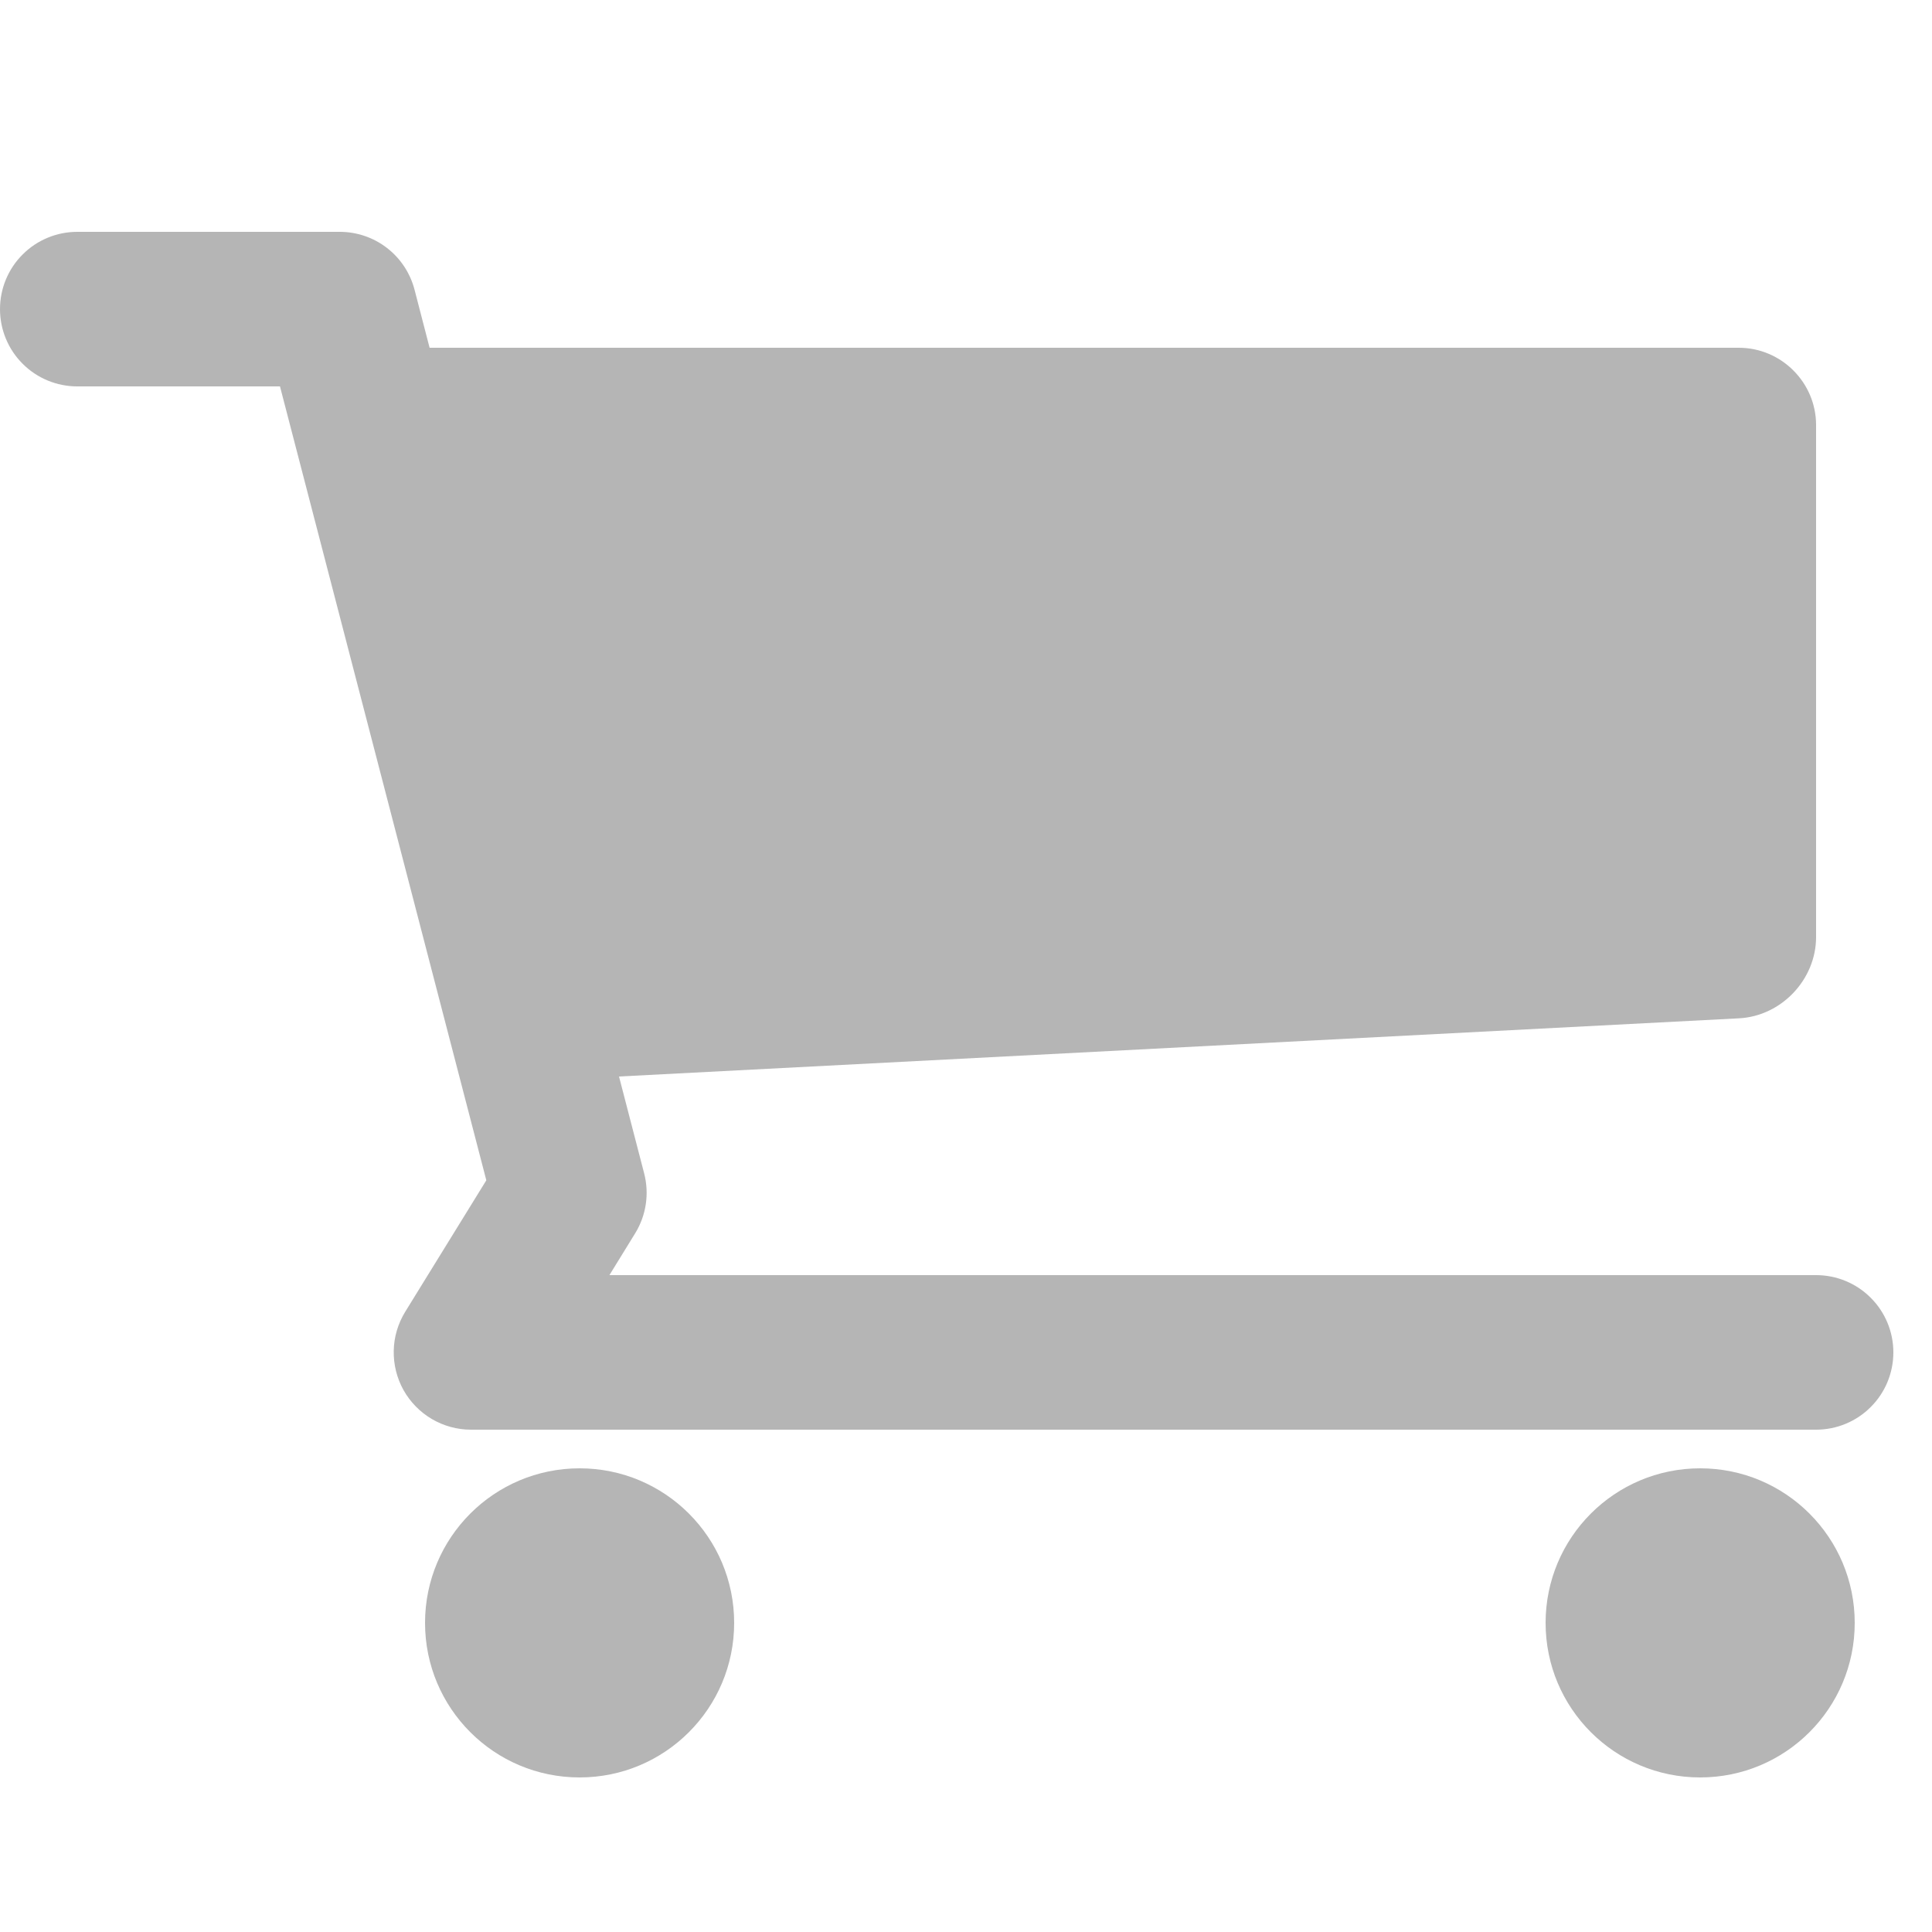
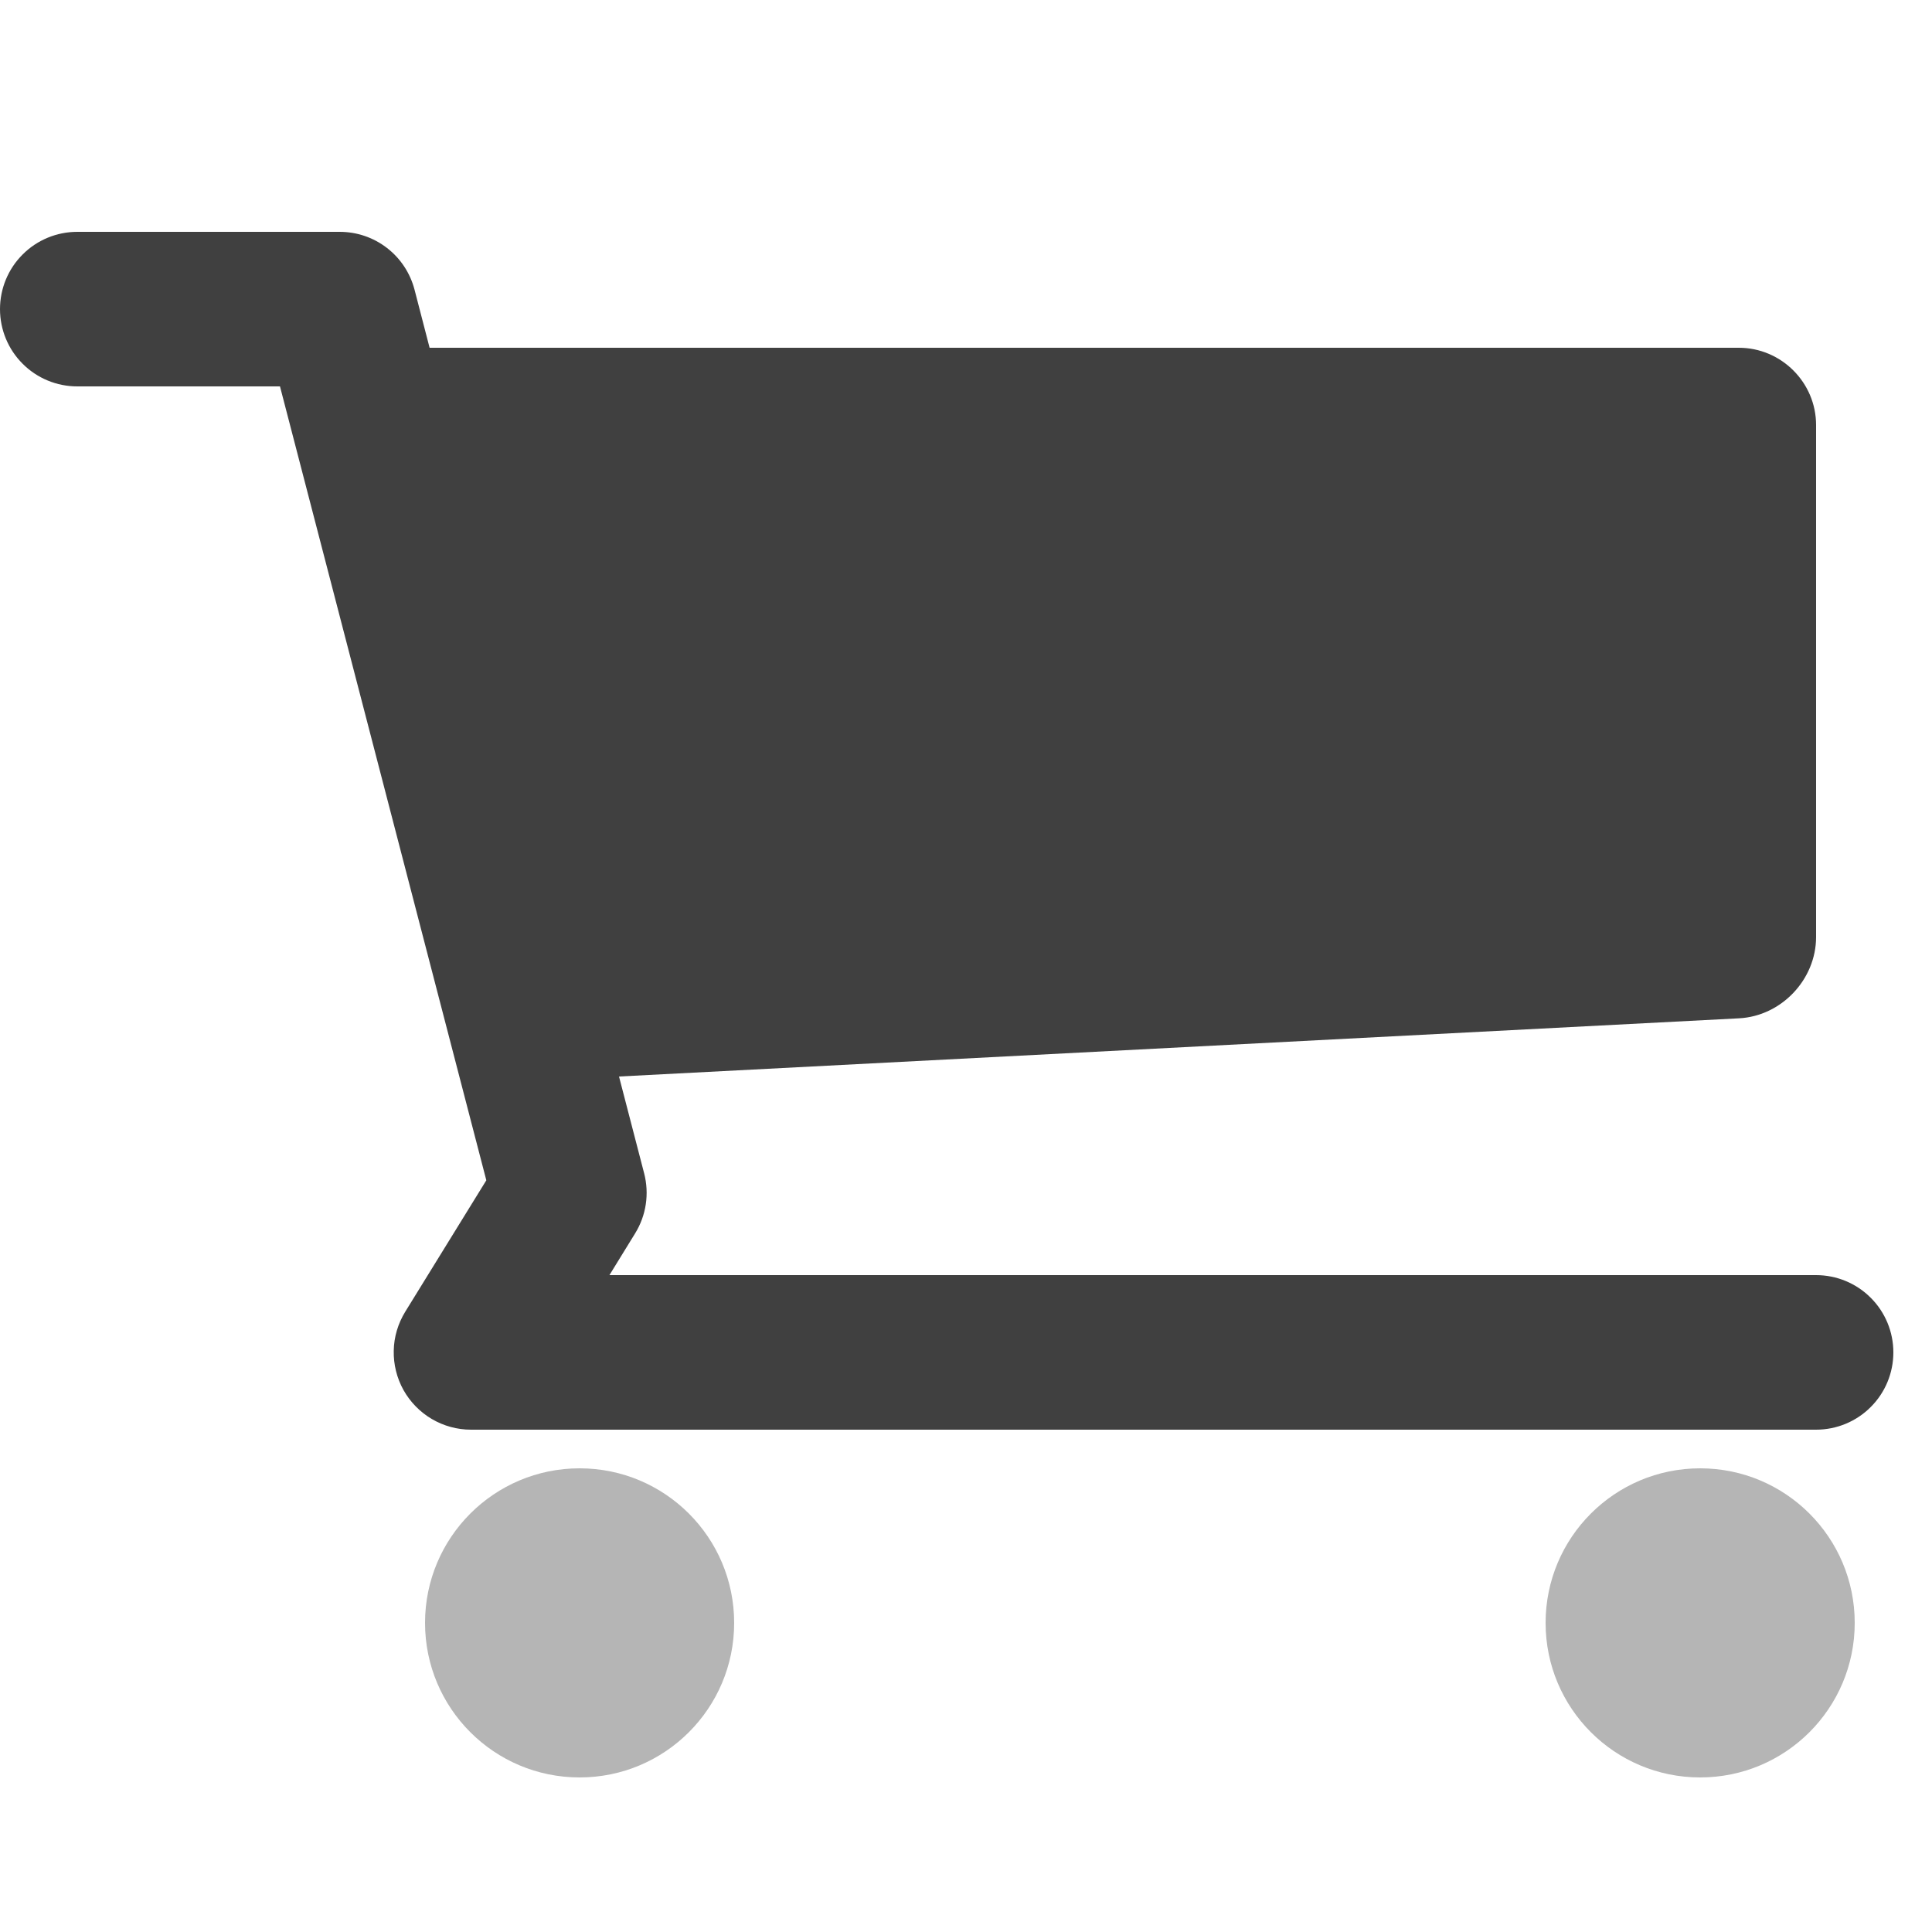
<svg xmlns="http://www.w3.org/2000/svg" width="40" height="40" viewBox="0 0 25 25" fill="none">
  <path d="M22 23C23.105 23 24 22.105 24 21C24 19.895 23.105 19 22 19C20.895 19 20 19.895 20 21C20 22.105 20.895 23 22 23Z" fill="#B5B5B5" />
  <path d="M7.5 23C8.605 23 9.5 22.105 9.5 21C9.5 19.895 8.605 19 7.5 19C6.395 19 5.5 19.895 5.5 21C5.5 22.105 6.395 23 7.5 23Z" fill="#B5B5B5" />
-   <path d="M23.5 16.5H7.886L8.219 15.959C8.362 15.727 8.404 15.447 8.335 15.182L8.01 13.93L22.502 13.177C23.051 13.149 23.5 12.675 23.5 12.125V5.5C23.5 4.95 23.05 4.5 22.5 4.5H5.559L5.364 3.748C5.308 3.534 5.183 3.344 5.008 3.209C4.833 3.073 4.617 3 4.396 3H1C0.735 3 0.48 3.105 0.293 3.293C0.105 3.48 0 3.735 0 4C0 4.265 0.105 4.52 0.293 4.707C0.48 4.895 0.735 5 1 5H3.623L6.293 15.273L5.243 16.975C5.15 17.127 5.098 17.3 5.095 17.478C5.091 17.656 5.135 17.832 5.221 17.987C5.308 18.142 5.435 18.272 5.588 18.362C5.741 18.452 5.916 18.5 6.094 18.5H23.5C23.765 18.5 24.02 18.395 24.207 18.207C24.395 18.02 24.5 17.765 24.5 17.5C24.5 17.235 24.395 16.98 24.207 16.793C24.02 16.605 23.765 16.5 23.5 16.5Z" fill="#B5B5B5" />
+   <path d="M23.5 16.5H7.886L8.219 15.959C8.362 15.727 8.404 15.447 8.335 15.182L8.01 13.93L22.502 13.177C23.051 13.149 23.5 12.675 23.5 12.125V5.5C23.5 4.95 23.05 4.5 22.5 4.5H5.559L5.364 3.748C5.308 3.534 5.183 3.344 5.008 3.209C4.833 3.073 4.617 3 4.396 3H1C0.735 3 0.48 3.105 0.293 3.293C0.105 3.48 0 3.735 0 4C0 4.265 0.105 4.52 0.293 4.707C0.48 4.895 0.735 5 1 5H3.623L6.293 15.273L5.243 16.975C5.15 17.127 5.098 17.3 5.095 17.478C5.091 17.656 5.135 17.832 5.221 17.987C5.308 18.142 5.435 18.272 5.588 18.362C5.741 18.452 5.916 18.5 6.094 18.5H23.5C23.765 18.5 24.02 18.395 24.207 18.207C24.395 18.02 24.5 17.765 24.5 17.5C24.5 17.235 24.395 16.98 24.207 16.793C24.02 16.605 23.765 16.5 23.5 16.5Z" fill="#404040" />
</svg>
